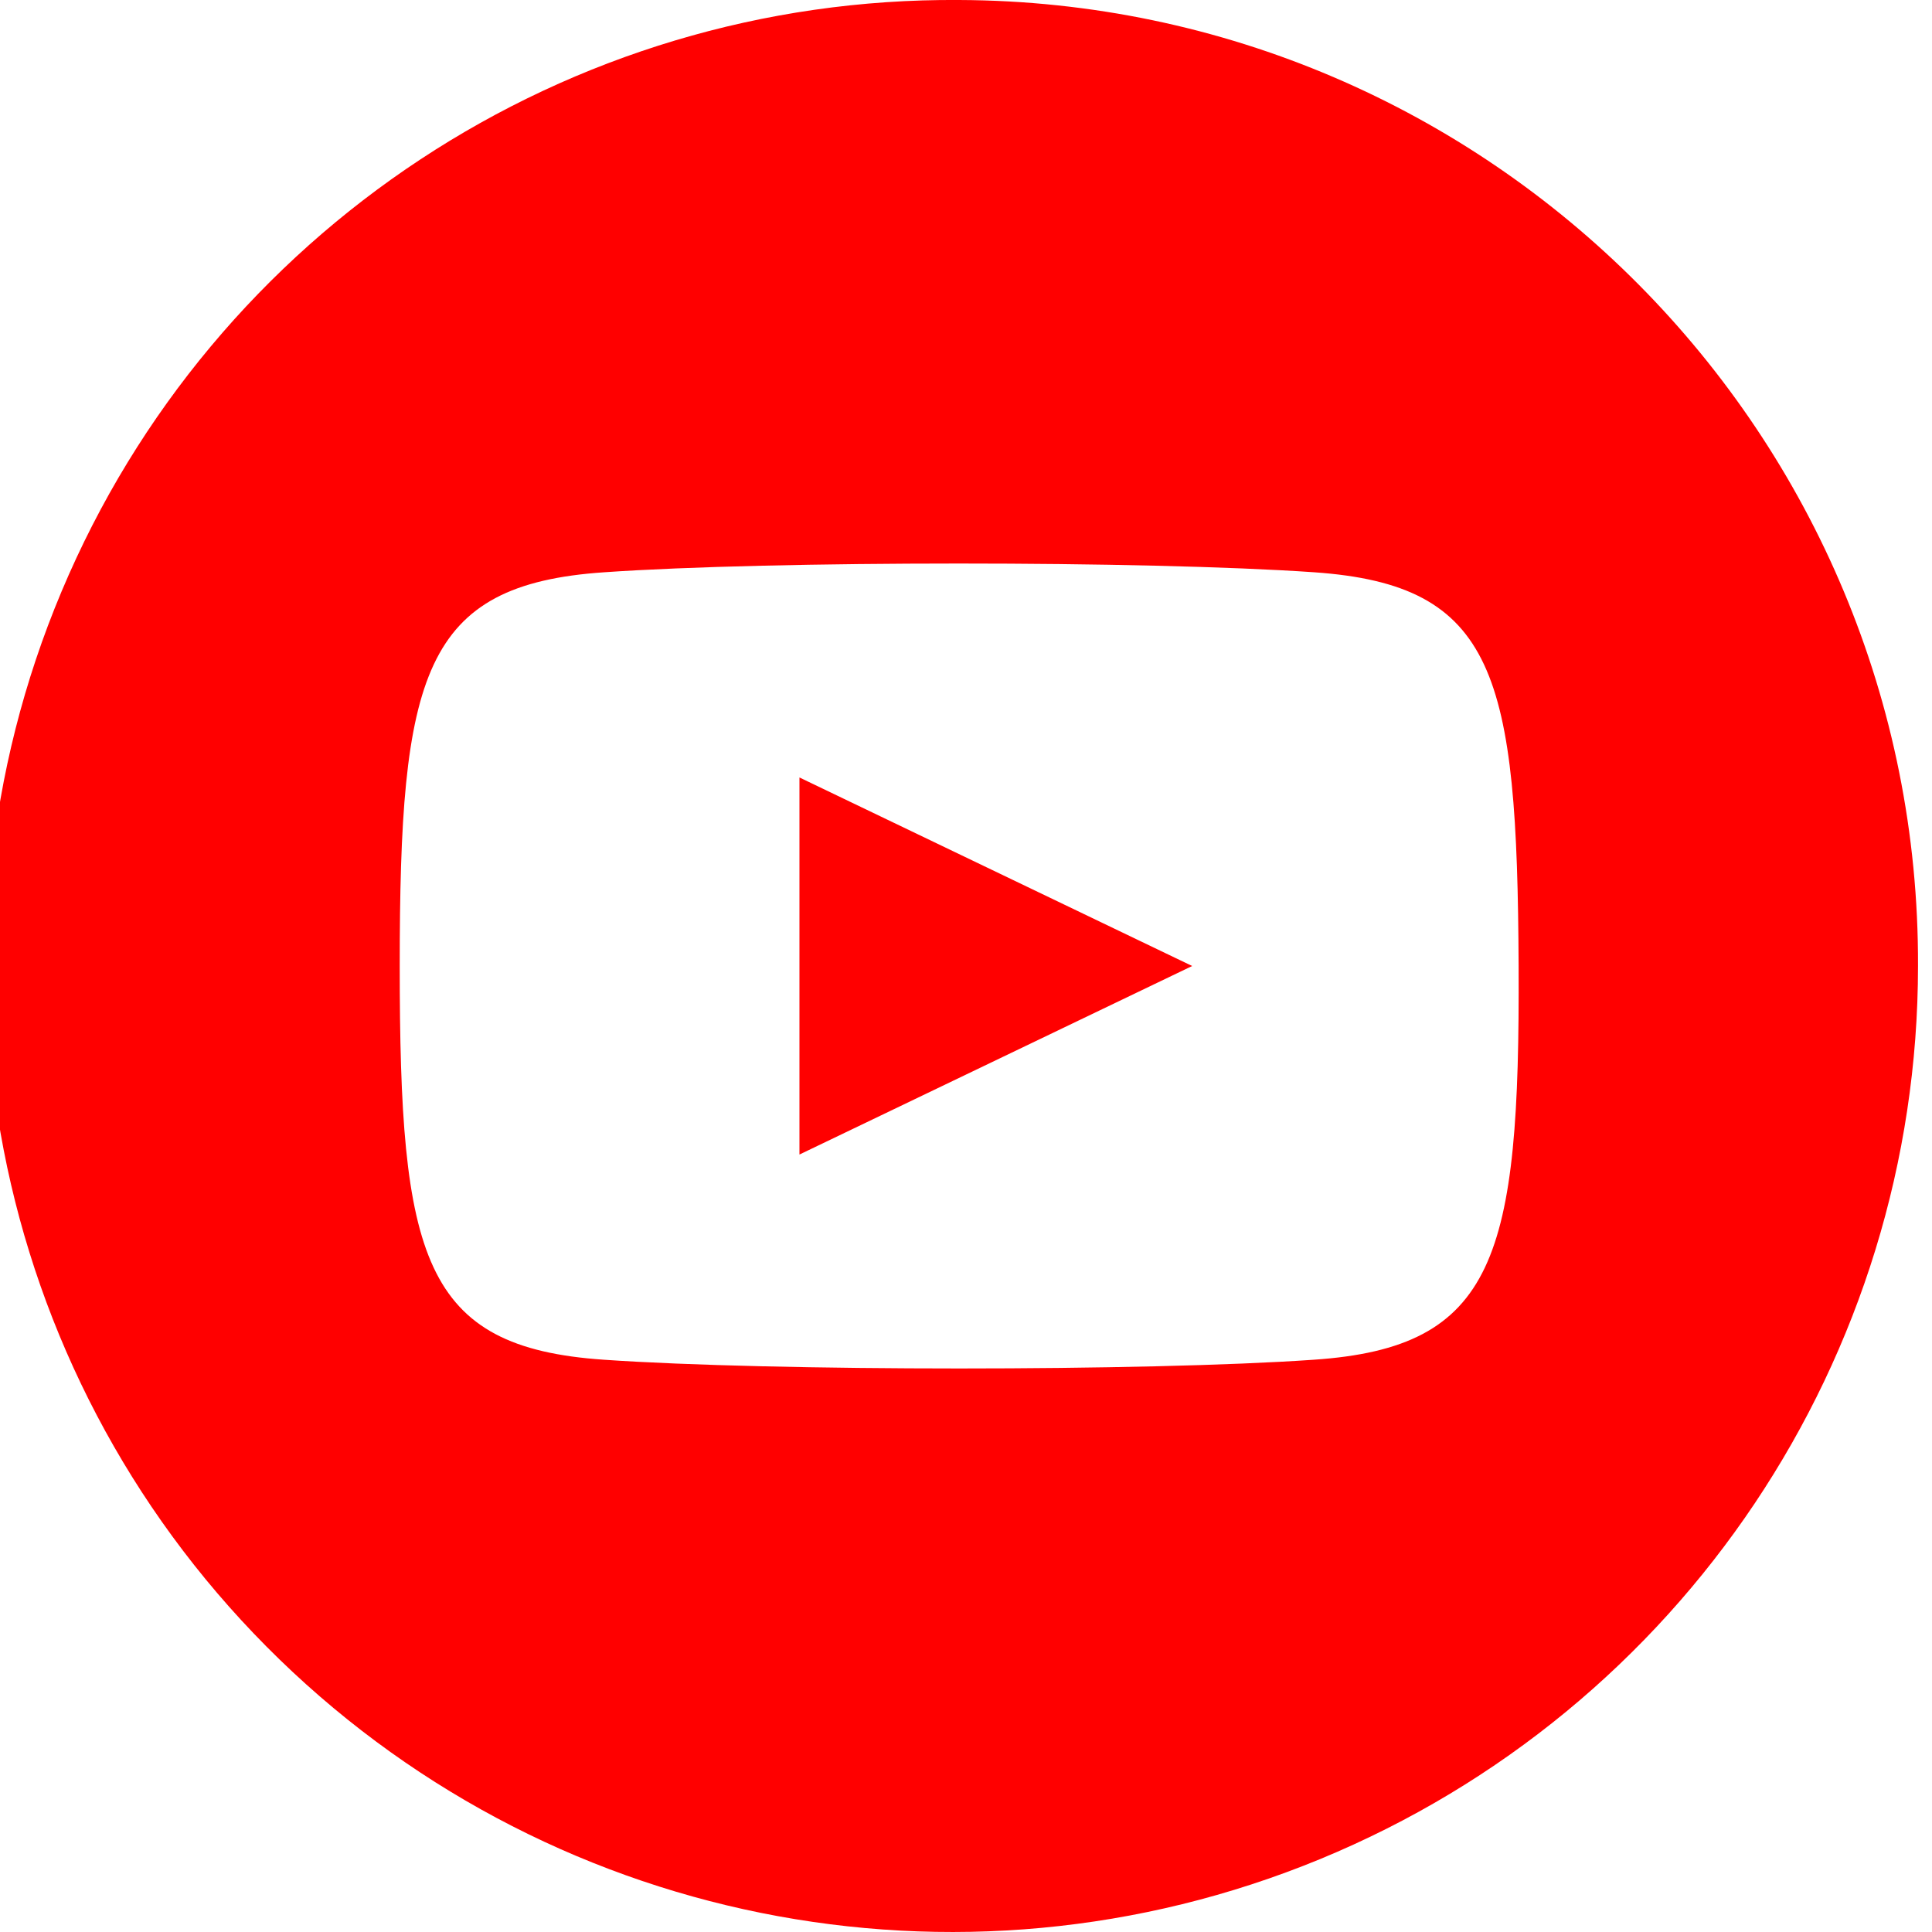
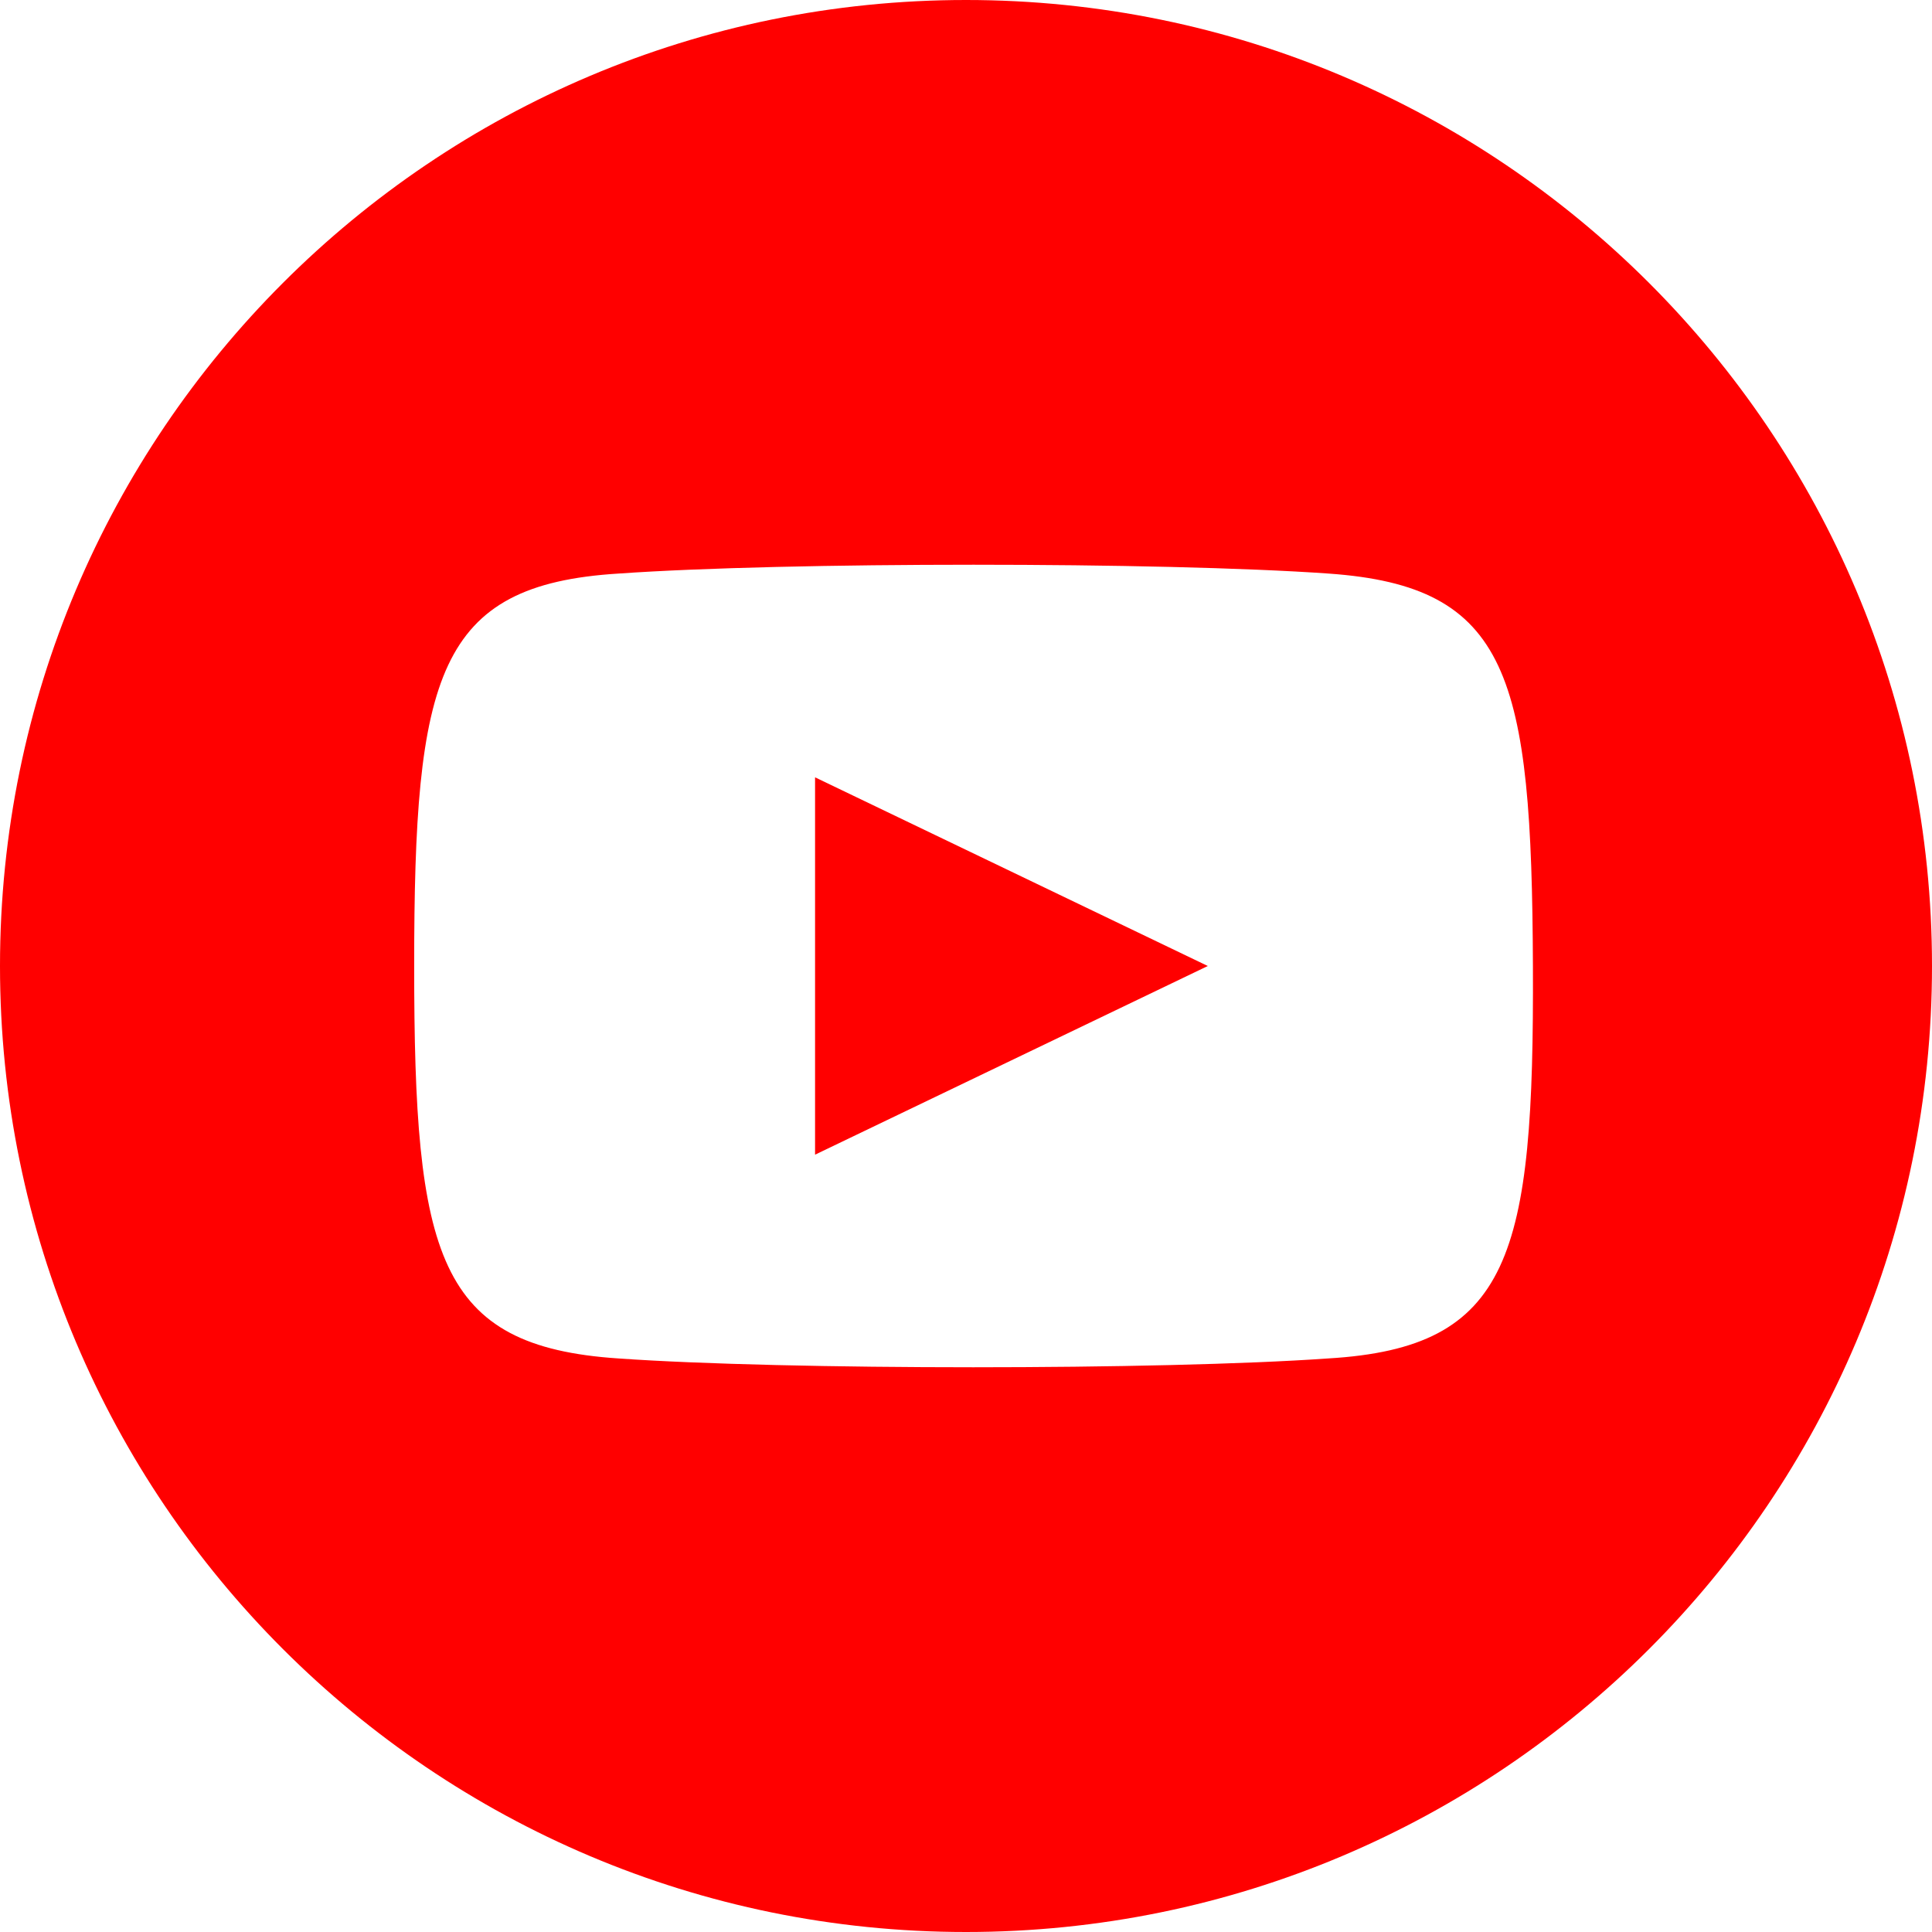
- <svg xmlns="http://www.w3.org/2000/svg" viewBox="0 0 58 58">
-   <path d="M24 23.34L35.79 29 24 34.66V23.34zm15.44 17.48c-5 .35-16.28.35-21.31 0C12.67 40.45 12 37.75 12 29s.68-11.45 6.14-11.82c5-.35 16.27-.35 21.31 0 5.46.38 6.1 3.07 6.14 11.82.04 8.75-.69 11.45-6.15 11.82zM28.79 0a29 29 0 1028.79 29A28.9 28.9 0 0028.79 0z" fill="red" />
+ <svg xmlns="http://www.w3.org/2000/svg" viewBox="0 0 64 64">
+   <path fill="red" d="M27 38.25L40.01 32 27 25.75v12.5z" />
+   <path d="M32 0a32 32 0 1032 32A32 32 0 0032 0zm12 45c-5.52.39-18 .39-23.52 0-6-.4-6.76-3.38-6.76-13s.75-12.63 6.77-13c5.52-.39 18-.39 23.52 0 6 .42 6.73 3.39 6.77 13S50.06 44.64 44 45z" fill="red" />
</svg>
